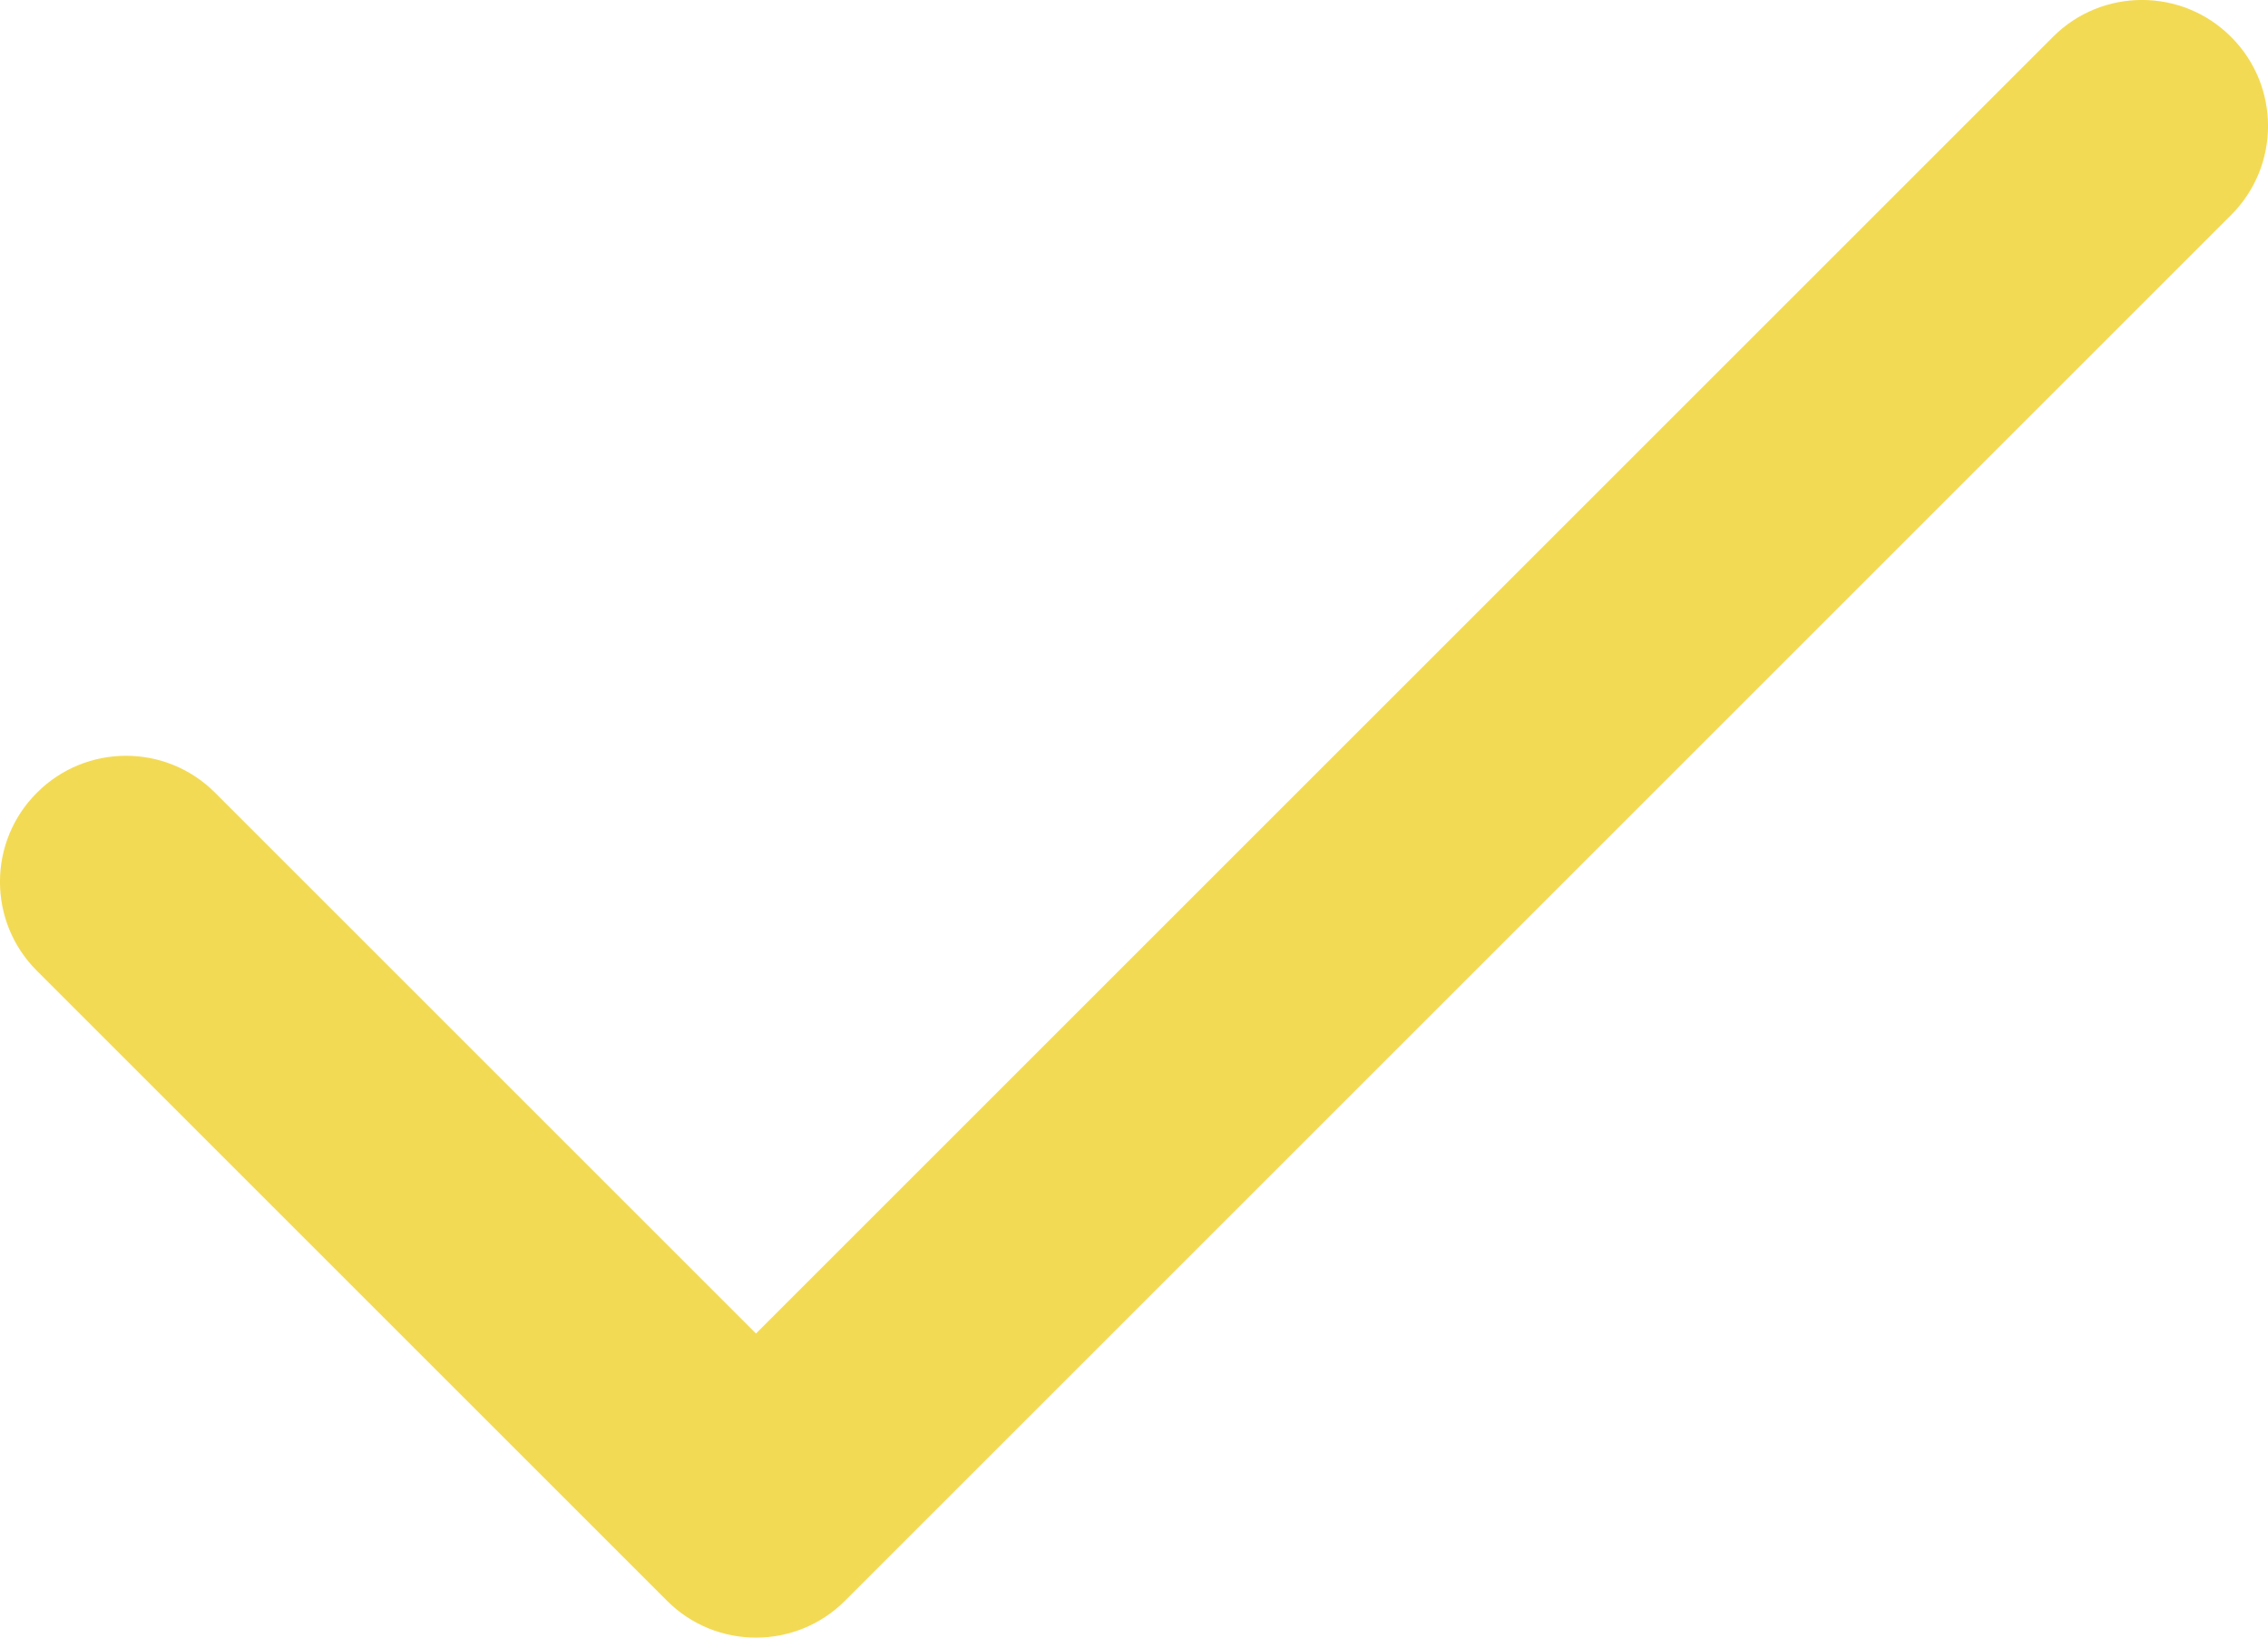
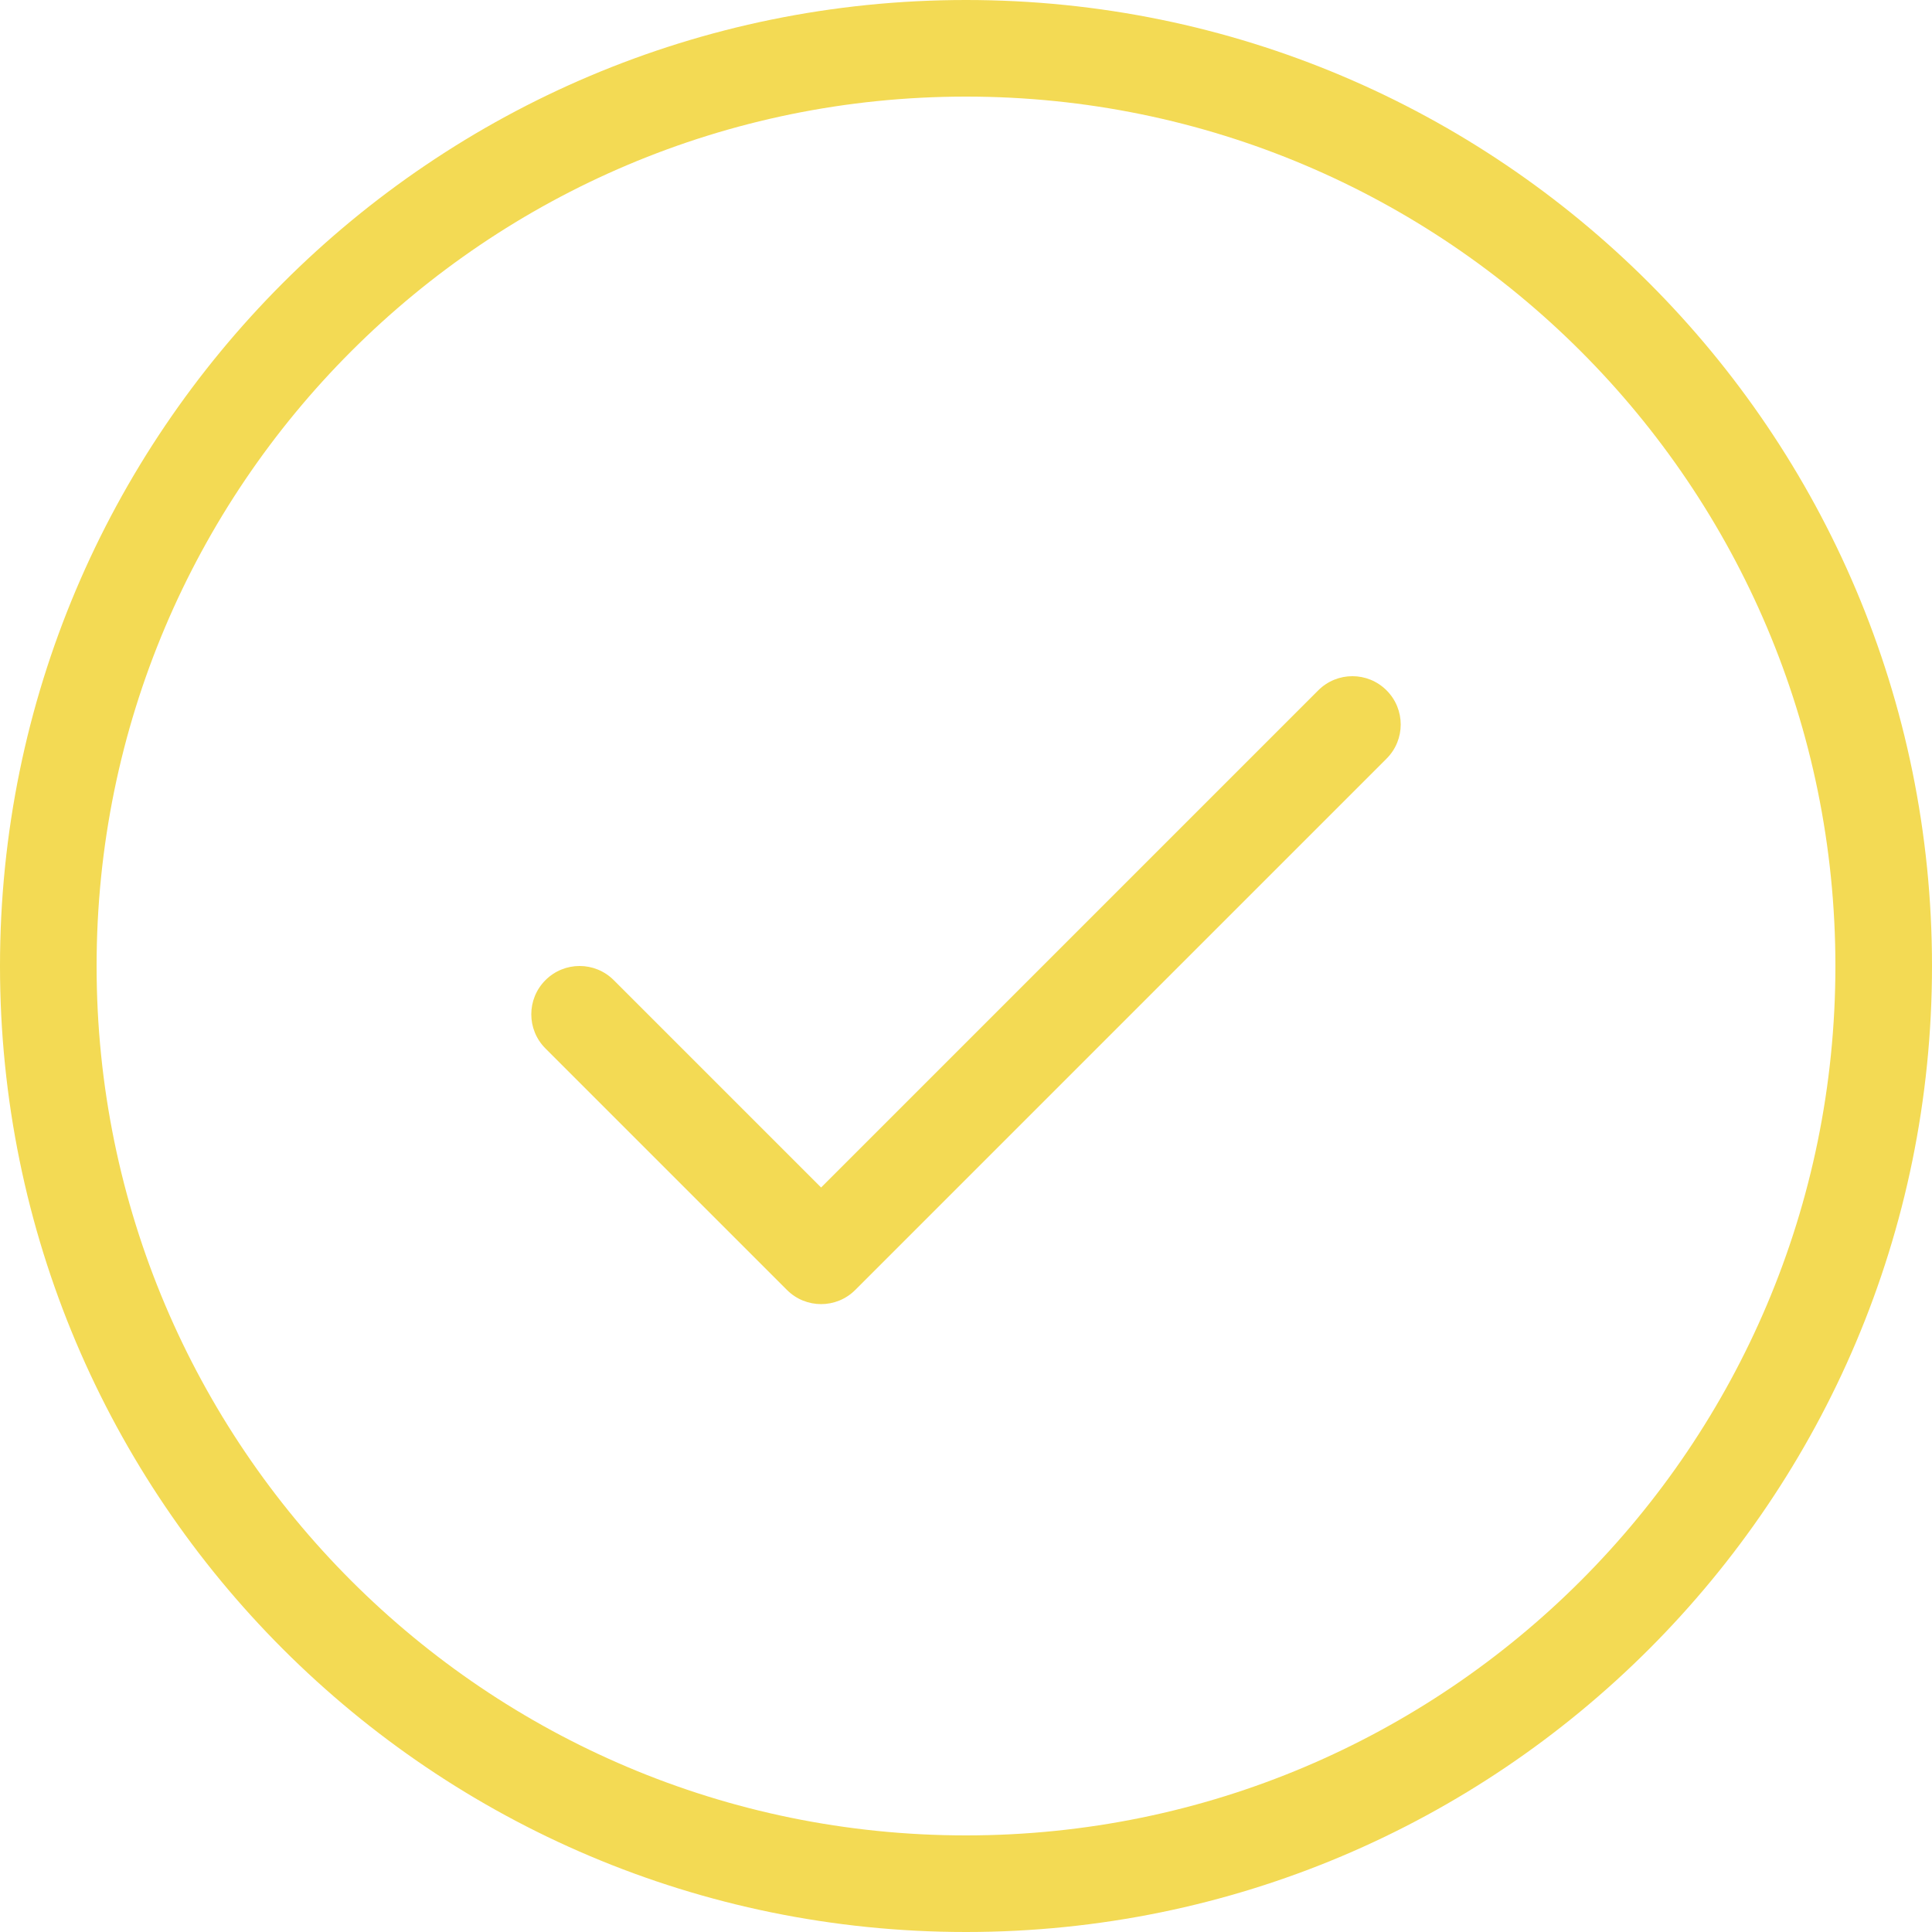
- <svg xmlns="http://www.w3.org/2000/svg" width="18" height="13" viewBox="0 0 18 13" fill="none">
-   <path fill-rule="evenodd" clip-rule="evenodd" d="M17.707 0.293C18.098 0.683 18.098 1.317 17.707 1.707L6.707 12.707C6.317 13.098 5.683 13.098 5.293 12.707L0.293 7.707C-0.098 7.317 -0.098 6.683 0.293 6.293C0.683 5.902 1.317 5.902 1.707 6.293L6 10.586L16.293 0.293C16.683 -0.098 17.317 -0.098 17.707 0.293Z" fill="#F3DA54" />
+ <svg xmlns="http://www.w3.org/2000/svg" width="40" height="40" viewBox="0 0 40 40" fill="none">
+   <path fill-rule="evenodd" clip-rule="evenodd" d="M20 38C29.941 38 38 29.941 38 20C38 10.059 29.941 2 20 2C10.059 2 2 10.059 2 20C2 29.941 10.059 38 20 38ZM20 40C31.046 40 40 31.046 40 20C40 8.954 31.046 0 20 0C8.954 0 0 8.954 0 20C0 31.046 8.954 40 20 40Z" fill="#F3DA54" />
+   <path fill-rule="evenodd" clip-rule="evenodd" d="M28.707 14.293C29.098 14.683 29.098 15.317 28.707 15.707L17.707 26.707C17.317 27.098 16.683 27.098 16.293 26.707L11.293 21.707C10.902 21.317 10.902 20.683 11.293 20.293C11.683 19.902 12.317 19.902 12.707 20.293L17 24.586L27.293 14.293C27.683 13.902 28.317 13.902 28.707 14.293Z" fill="#F3DA54" />
</svg>
